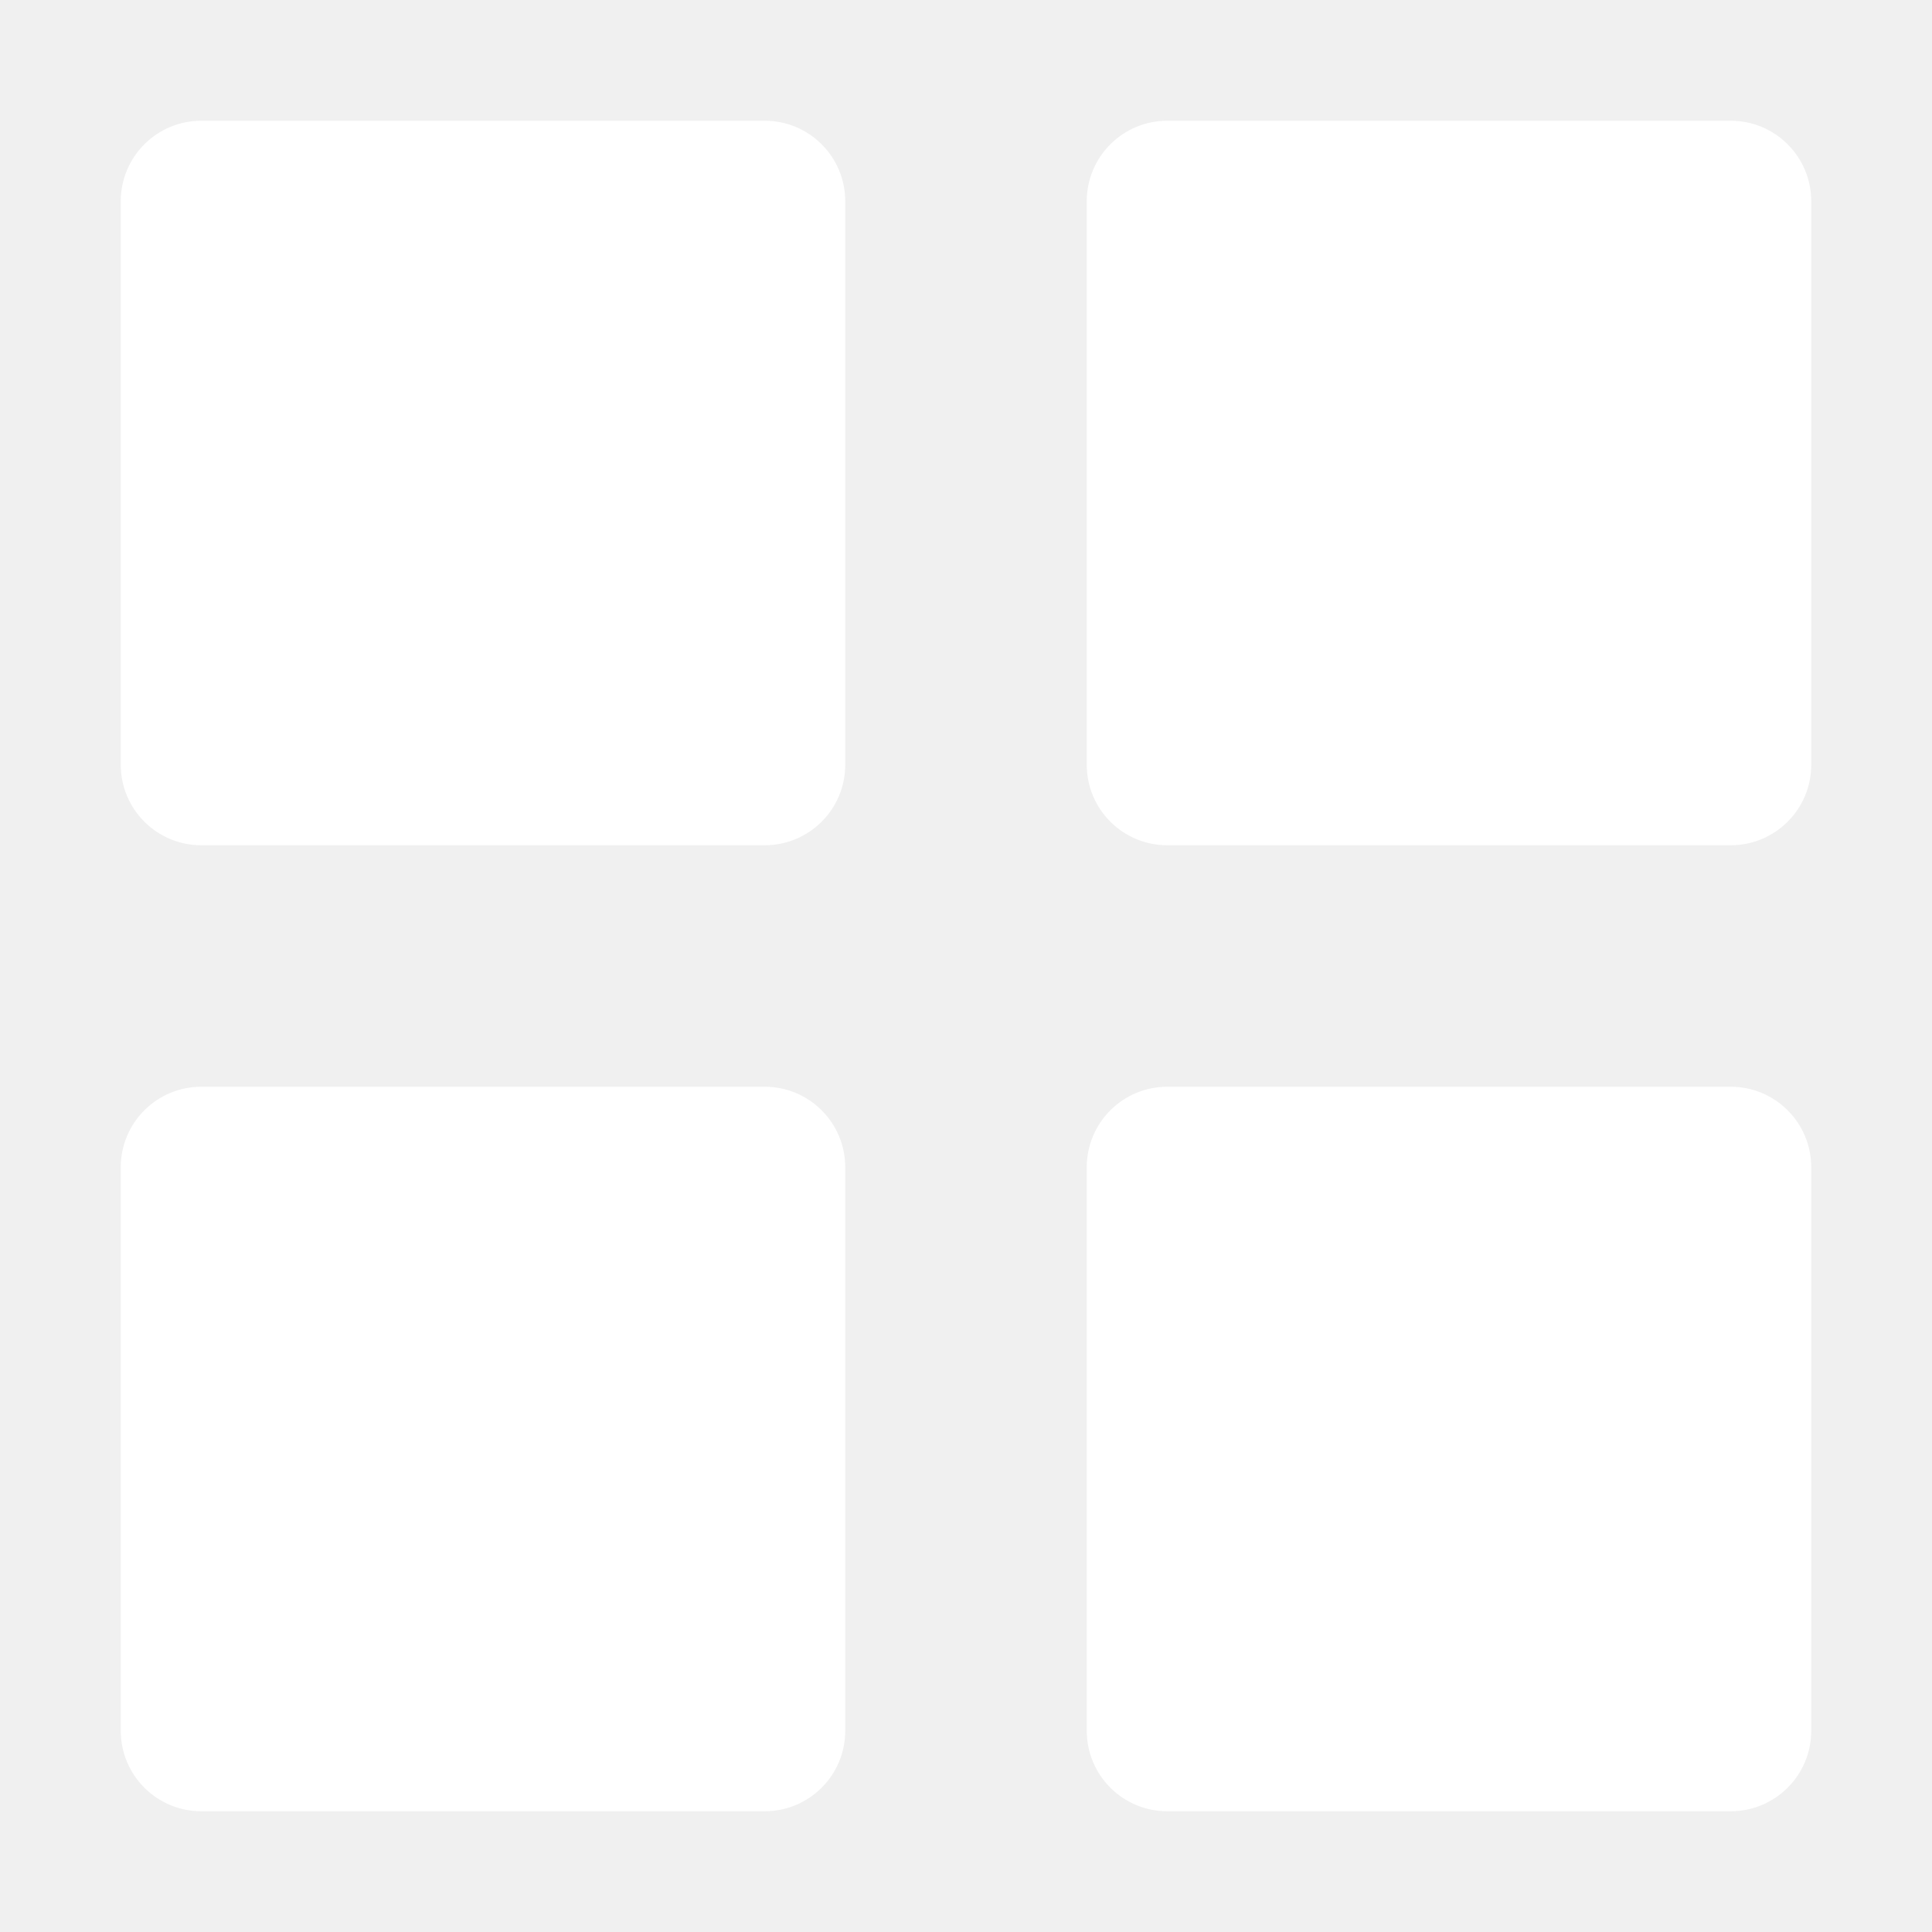
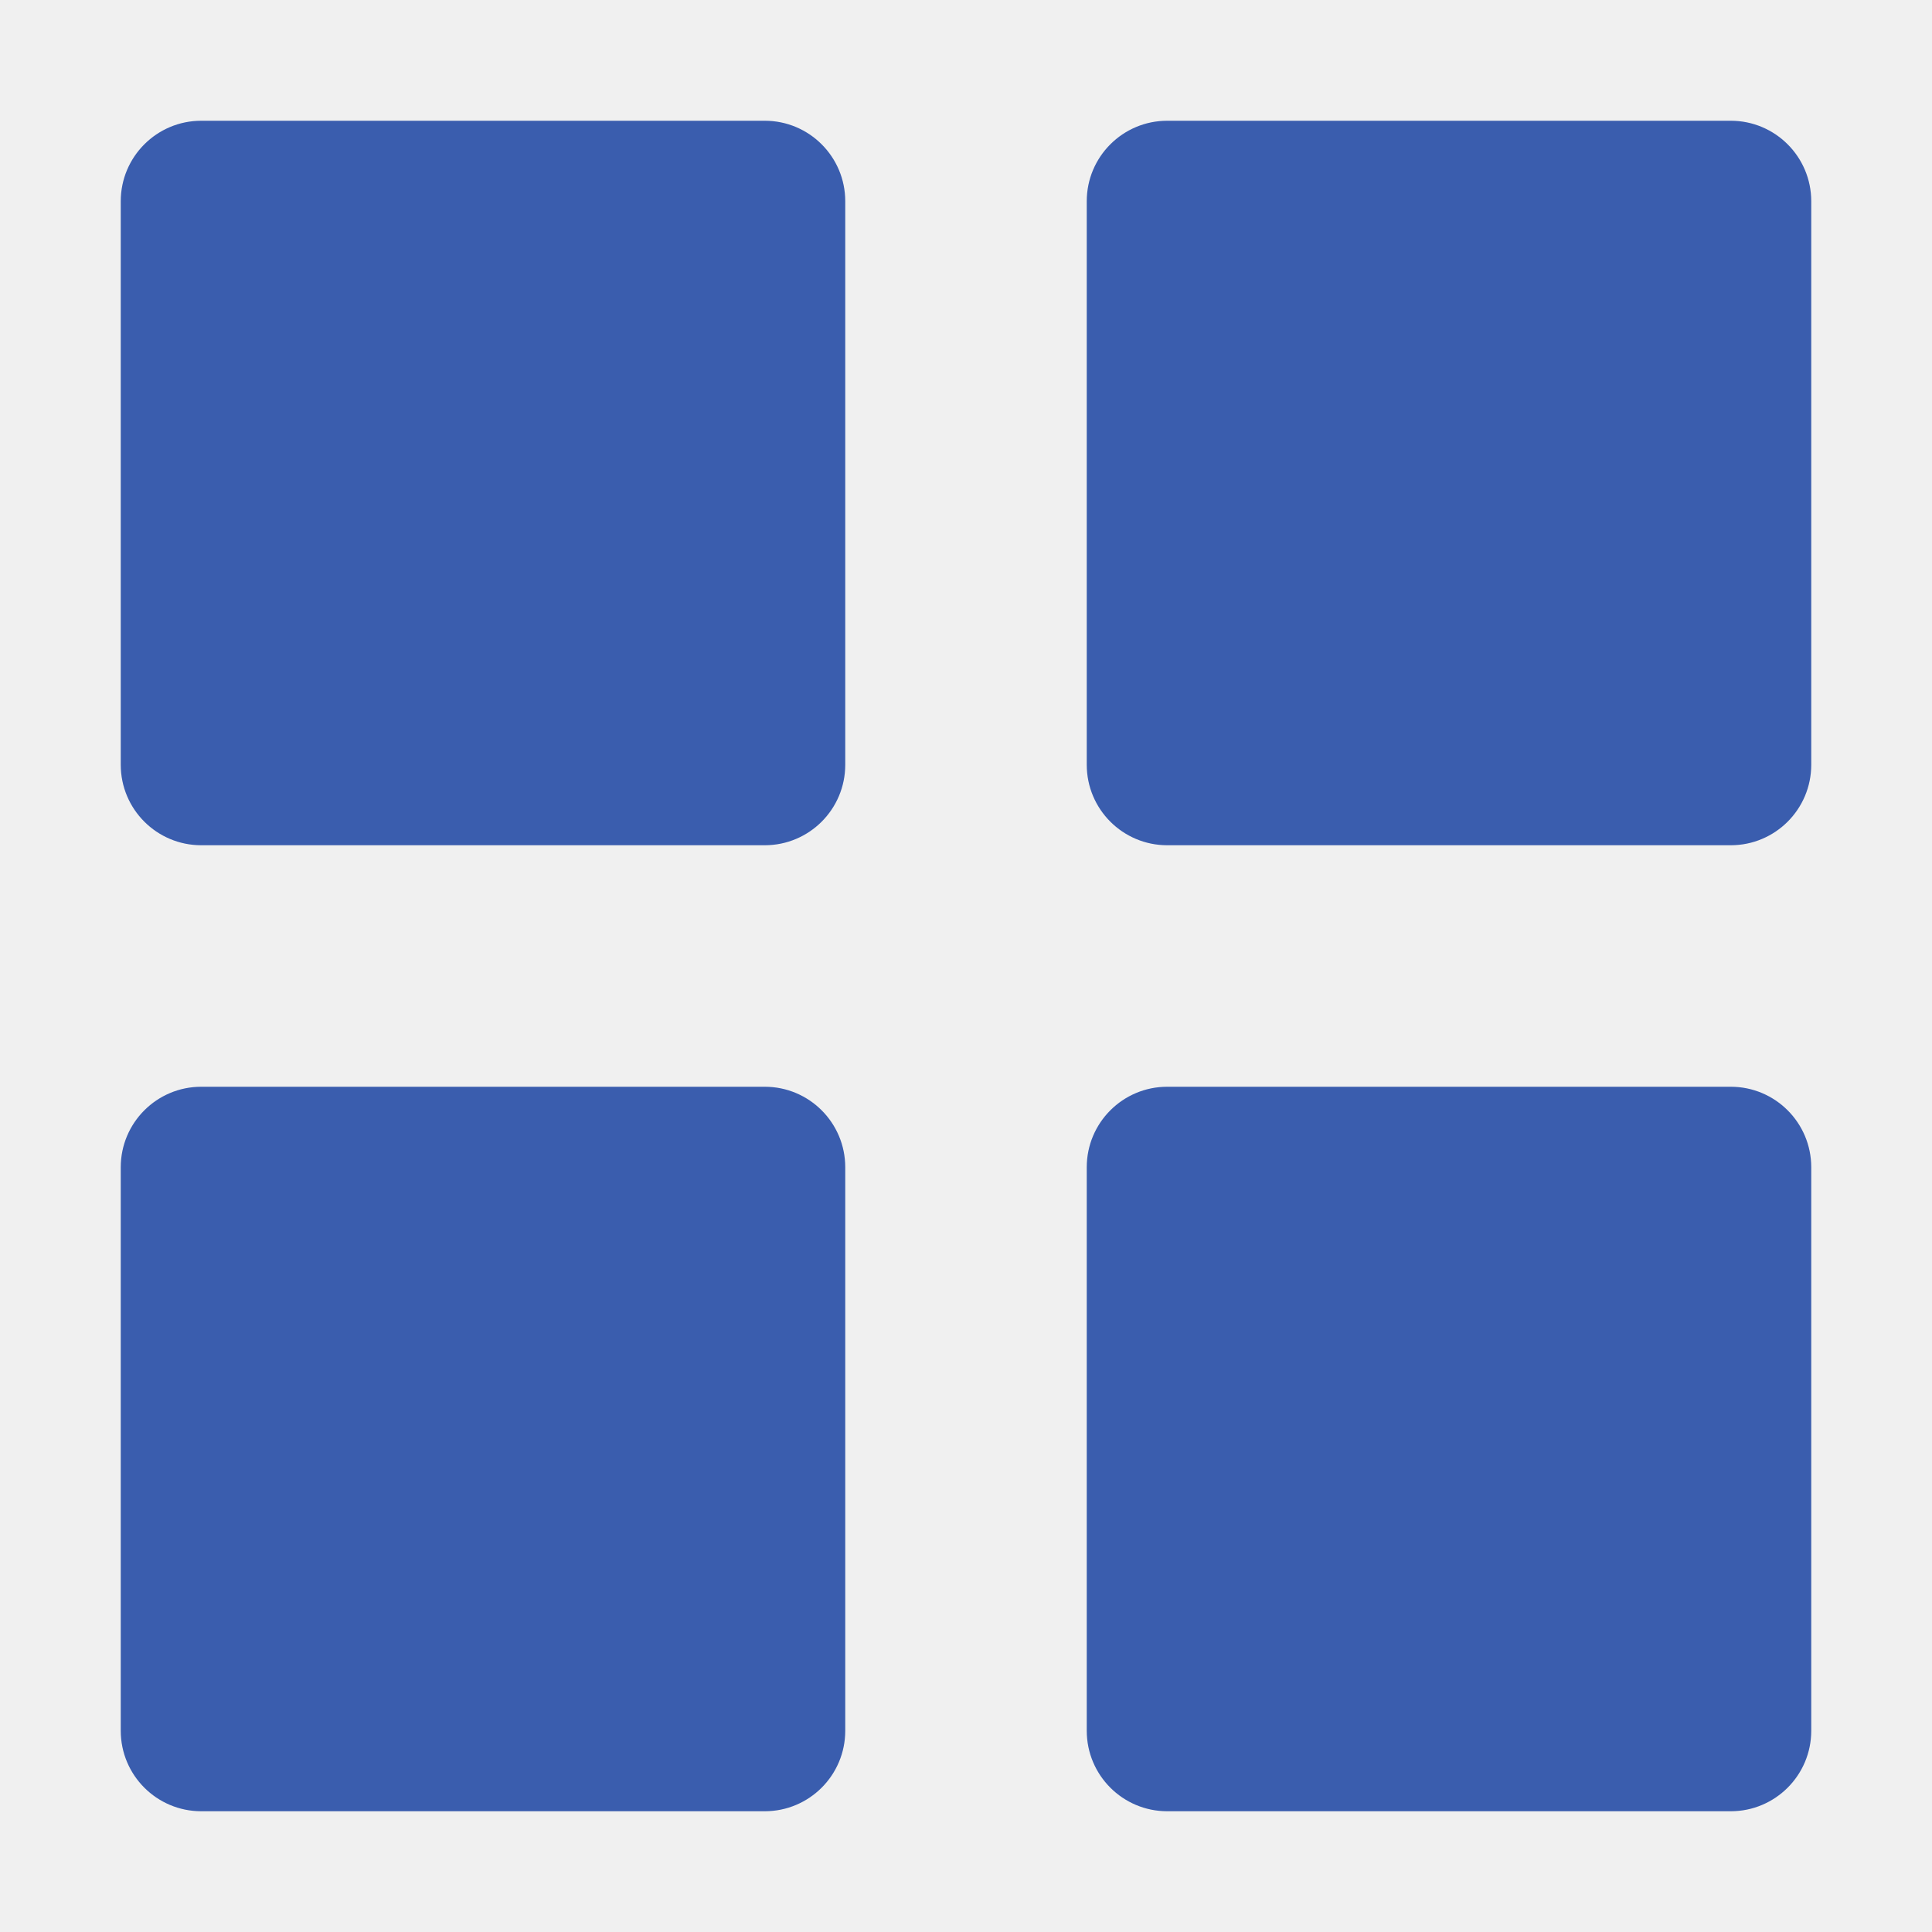
<svg xmlns="http://www.w3.org/2000/svg" width="1em" height="1em" viewBox="0 0 24 24">
  <rect width="24" height="24" fill="none" />
-   <rect width="9" height="9" x="1.5" y="1.5" fill="white" rx="1">
-     <animate id="svgSpinnersBlocksScale0" attributeName="x" begin="0;svgSpinnersBlocksScale1.end+0.3s" dur="1.2s" keyTimes="0;.2;1" values="1.5;.5;1.5" />
-     <animate attributeName="y" begin="0;svgSpinnersBlocksScale1.end+0.3s" dur="1.2s" keyTimes="0;.2;1" values="1.5;.5;1.5" />
-     <animate attributeName="width" begin="0;svgSpinnersBlocksScale1.end+0.3s" dur="1.2s" keyTimes="0;.2;1" values="9;11;9" />
-     <animate attributeName="height" begin="0;svgSpinnersBlocksScale1.end+0.3s" dur="1.2s" keyTimes="0;.2;1" values="9;11;9" />
+   <rect width="9" height="9" x="1.5" y="1.5" fill="#3a5dae" rx="1">
+     <animate id="svgSpinnersBlocksScale0" attributeName="x" begin="0;svgSpinnersBlocksScale1.end+0.225s" dur="0.9s" keyTimes="0;.2;1" values="1.5;.5;1.5" />
+     <animate attributeName="y" begin="0;svgSpinnersBlocksScale1.end+0.225s" dur="0.9s" keyTimes="0;.2;1" values="1.5;.5;1.5" />
+     <animate attributeName="width" begin="0;svgSpinnersBlocksScale1.end+0.225s" dur="0.9s" keyTimes="0;.2;1" values="9;11;9" />
+     <animate attributeName="height" begin="0;svgSpinnersBlocksScale1.end+0.225s" dur="0.9s" keyTimes="0;.2;1" values="9;11;9" />
  </rect>
-   <rect width="9" height="9" x="13.5" y="1.5" fill="white" rx="1">
-     <animate attributeName="x" begin="svgSpinnersBlocksScale0.begin+0.3s" dur="1.2s" keyTimes="0;.2;1" values="13.5;12.5;13.5" />
-     <animate attributeName="y" begin="svgSpinnersBlocksScale0.begin+0.3s" dur="1.2s" keyTimes="0;.2;1" values="1.5;.5;1.5" />
-     <animate attributeName="width" begin="svgSpinnersBlocksScale0.begin+0.3s" dur="1.2s" keyTimes="0;.2;1" values="9;11;9" />
-     <animate attributeName="height" begin="svgSpinnersBlocksScale0.begin+0.3s" dur="1.2s" keyTimes="0;.2;1" values="9;11;9" />
+   <rect width="9" height="9" x="13.5" y="1.5" fill="#3a5dae" rx="1">
+     <animate attributeName="x" begin="svgSpinnersBlocksScale0.begin+0.225s" dur="0.9s" keyTimes="0;.2;1" values="13.5;12.5;13.5" />
+     <animate attributeName="y" begin="svgSpinnersBlocksScale0.begin+0.225s" dur="0.9s" keyTimes="0;.2;1" values="1.5;.5;1.5" />
+     <animate attributeName="width" begin="svgSpinnersBlocksScale0.begin+0.225s" dur="0.9s" keyTimes="0;.2;1" values="9;11;9" />
+     <animate attributeName="height" begin="svgSpinnersBlocksScale0.begin+0.225s" dur="0.9s" keyTimes="0;.2;1" values="9;11;9" />
  </rect>
-   <rect width="9" height="9" x="13.5" y="13.5" fill="white" rx="1">
-     <animate attributeName="x" begin="svgSpinnersBlocksScale0.begin+0.6s" dur="1.2s" keyTimes="0;.2;1" values="13.5;12.5;13.5" />
-     <animate attributeName="y" begin="svgSpinnersBlocksScale0.begin+0.6s" dur="1.2s" keyTimes="0;.2;1" values="13.5;12.5;13.5" />
-     <animate attributeName="width" begin="svgSpinnersBlocksScale0.begin+0.6s" dur="1.2s" keyTimes="0;.2;1" values="9;11;9" />
-     <animate attributeName="height" begin="svgSpinnersBlocksScale0.begin+0.6s" dur="1.2s" keyTimes="0;.2;1" values="9;11;9" />
+   <rect width="9" height="9" x="13.5" y="13.5" fill="#3a5dae" rx="1">
+     <animate attributeName="x" begin="svgSpinnersBlocksScale0.begin+0.45s" dur="0.9s" keyTimes="0;.2;1" values="13.5;12.5;13.5" />
+     <animate attributeName="y" begin="svgSpinnersBlocksScale0.begin+0.45s" dur="0.9s" keyTimes="0;.2;1" values="13.5;12.5;13.5" />
+     <animate attributeName="width" begin="svgSpinnersBlocksScale0.begin+0.45s" dur="0.9s" keyTimes="0;.2;1" values="9;11;9" />
+     <animate attributeName="height" begin="svgSpinnersBlocksScale0.begin+0.45s" dur="0.9s" keyTimes="0;.2;1" values="9;11;9" />
  </rect>
-   <rect width="9" height="9" x="1.5" y="13.5" fill="white" rx="1">
-     <animate id="svgSpinnersBlocksScale1" attributeName="x" begin="svgSpinnersBlocksScale0.begin+0.9s" dur="1.2s" keyTimes="0;.2;1" values="1.5;.5;1.5" />
-     <animate attributeName="y" begin="svgSpinnersBlocksScale0.begin+0.9s" dur="1.2s" keyTimes="0;.2;1" values="13.5;12.5;13.5" />
-     <animate attributeName="width" begin="svgSpinnersBlocksScale0.begin+0.9s" dur="1.2s" keyTimes="0;.2;1" values="9;11;9" />
-     <animate attributeName="height" begin="svgSpinnersBlocksScale0.begin+0.9s" dur="1.2s" keyTimes="0;.2;1" values="9;11;9" />
+   <rect width="9" height="9" x="1.5" y="13.5" fill="#3a5dae" rx="1">
+     <animate id="svgSpinnersBlocksScale1" attributeName="x" begin="svgSpinnersBlocksScale0.begin+0.675s" dur="0.9s" keyTimes="0;.2;1" values="1.5;.5;1.5" />
+     <animate attributeName="y" begin="svgSpinnersBlocksScale0.begin+0.675s" dur="0.9s" keyTimes="0;.2;1" values="13.5;12.5;13.5" />
+     <animate attributeName="width" begin="svgSpinnersBlocksScale0.begin+0.675s" dur="0.9s" keyTimes="0;.2;1" values="9;11;9" />
+     <animate attributeName="height" begin="svgSpinnersBlocksScale0.begin+0.675s" dur="0.9s" keyTimes="0;.2;1" values="9;11;9" />
  </rect>
</svg>
